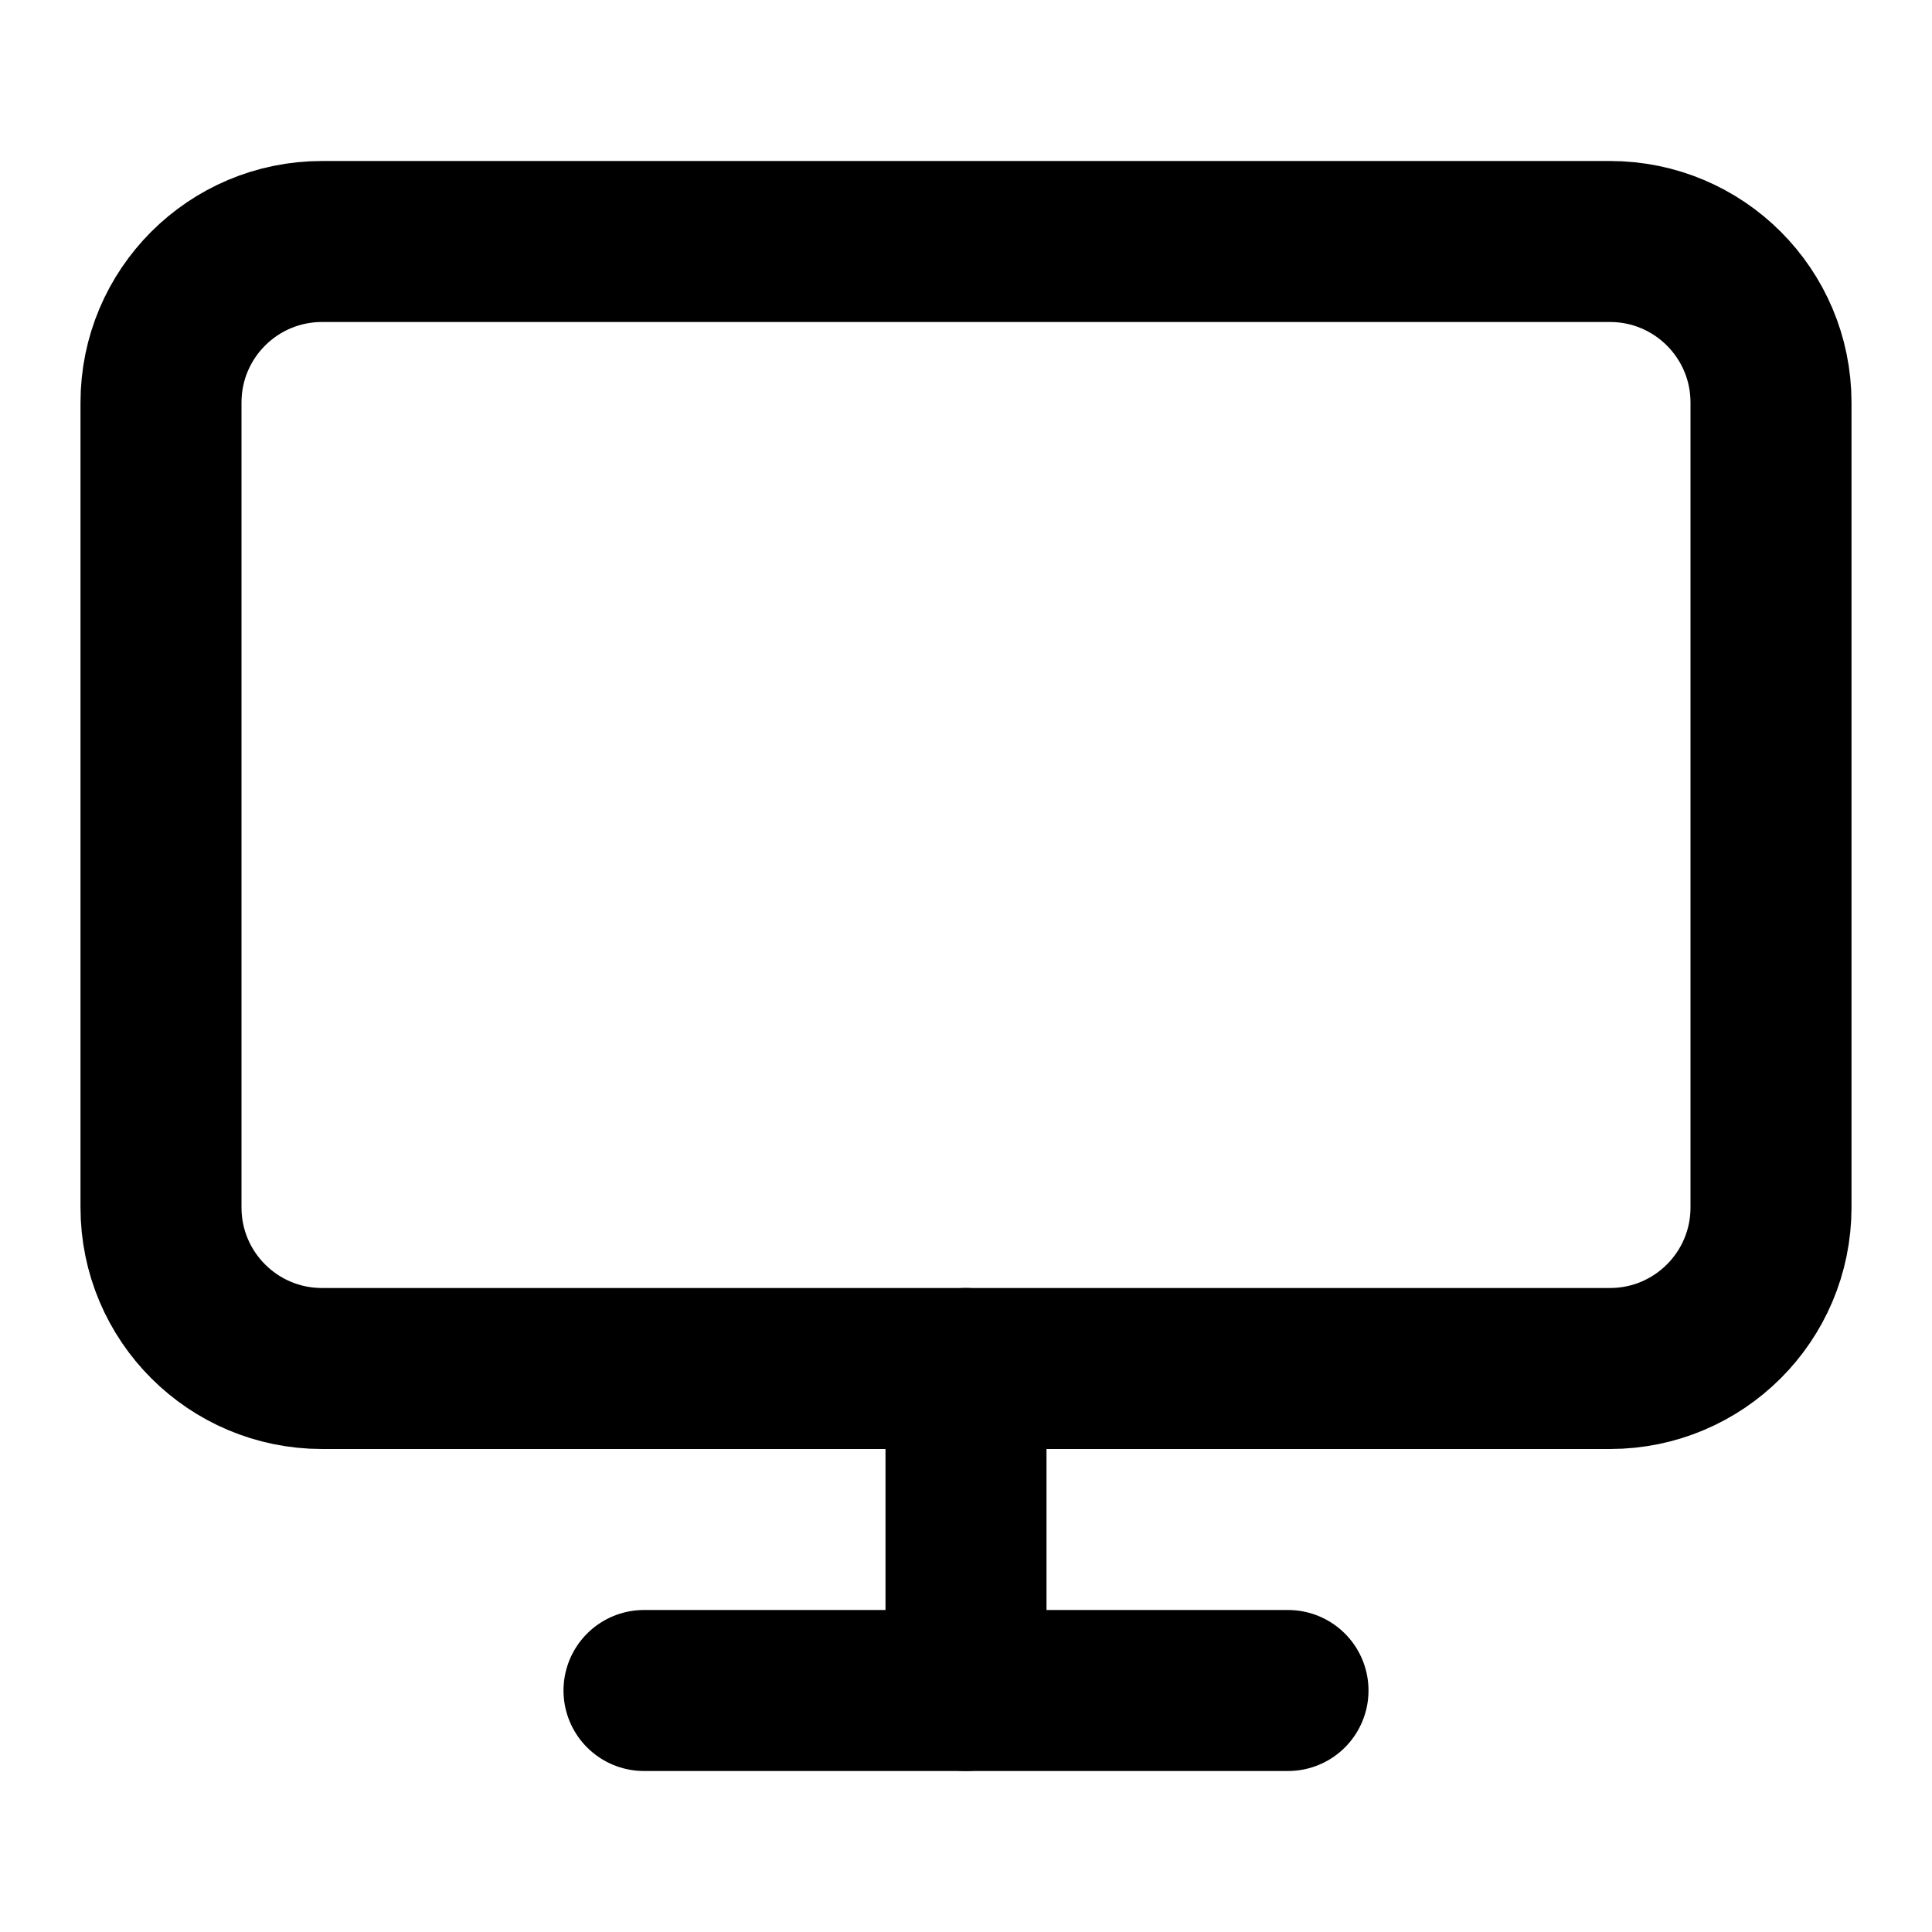
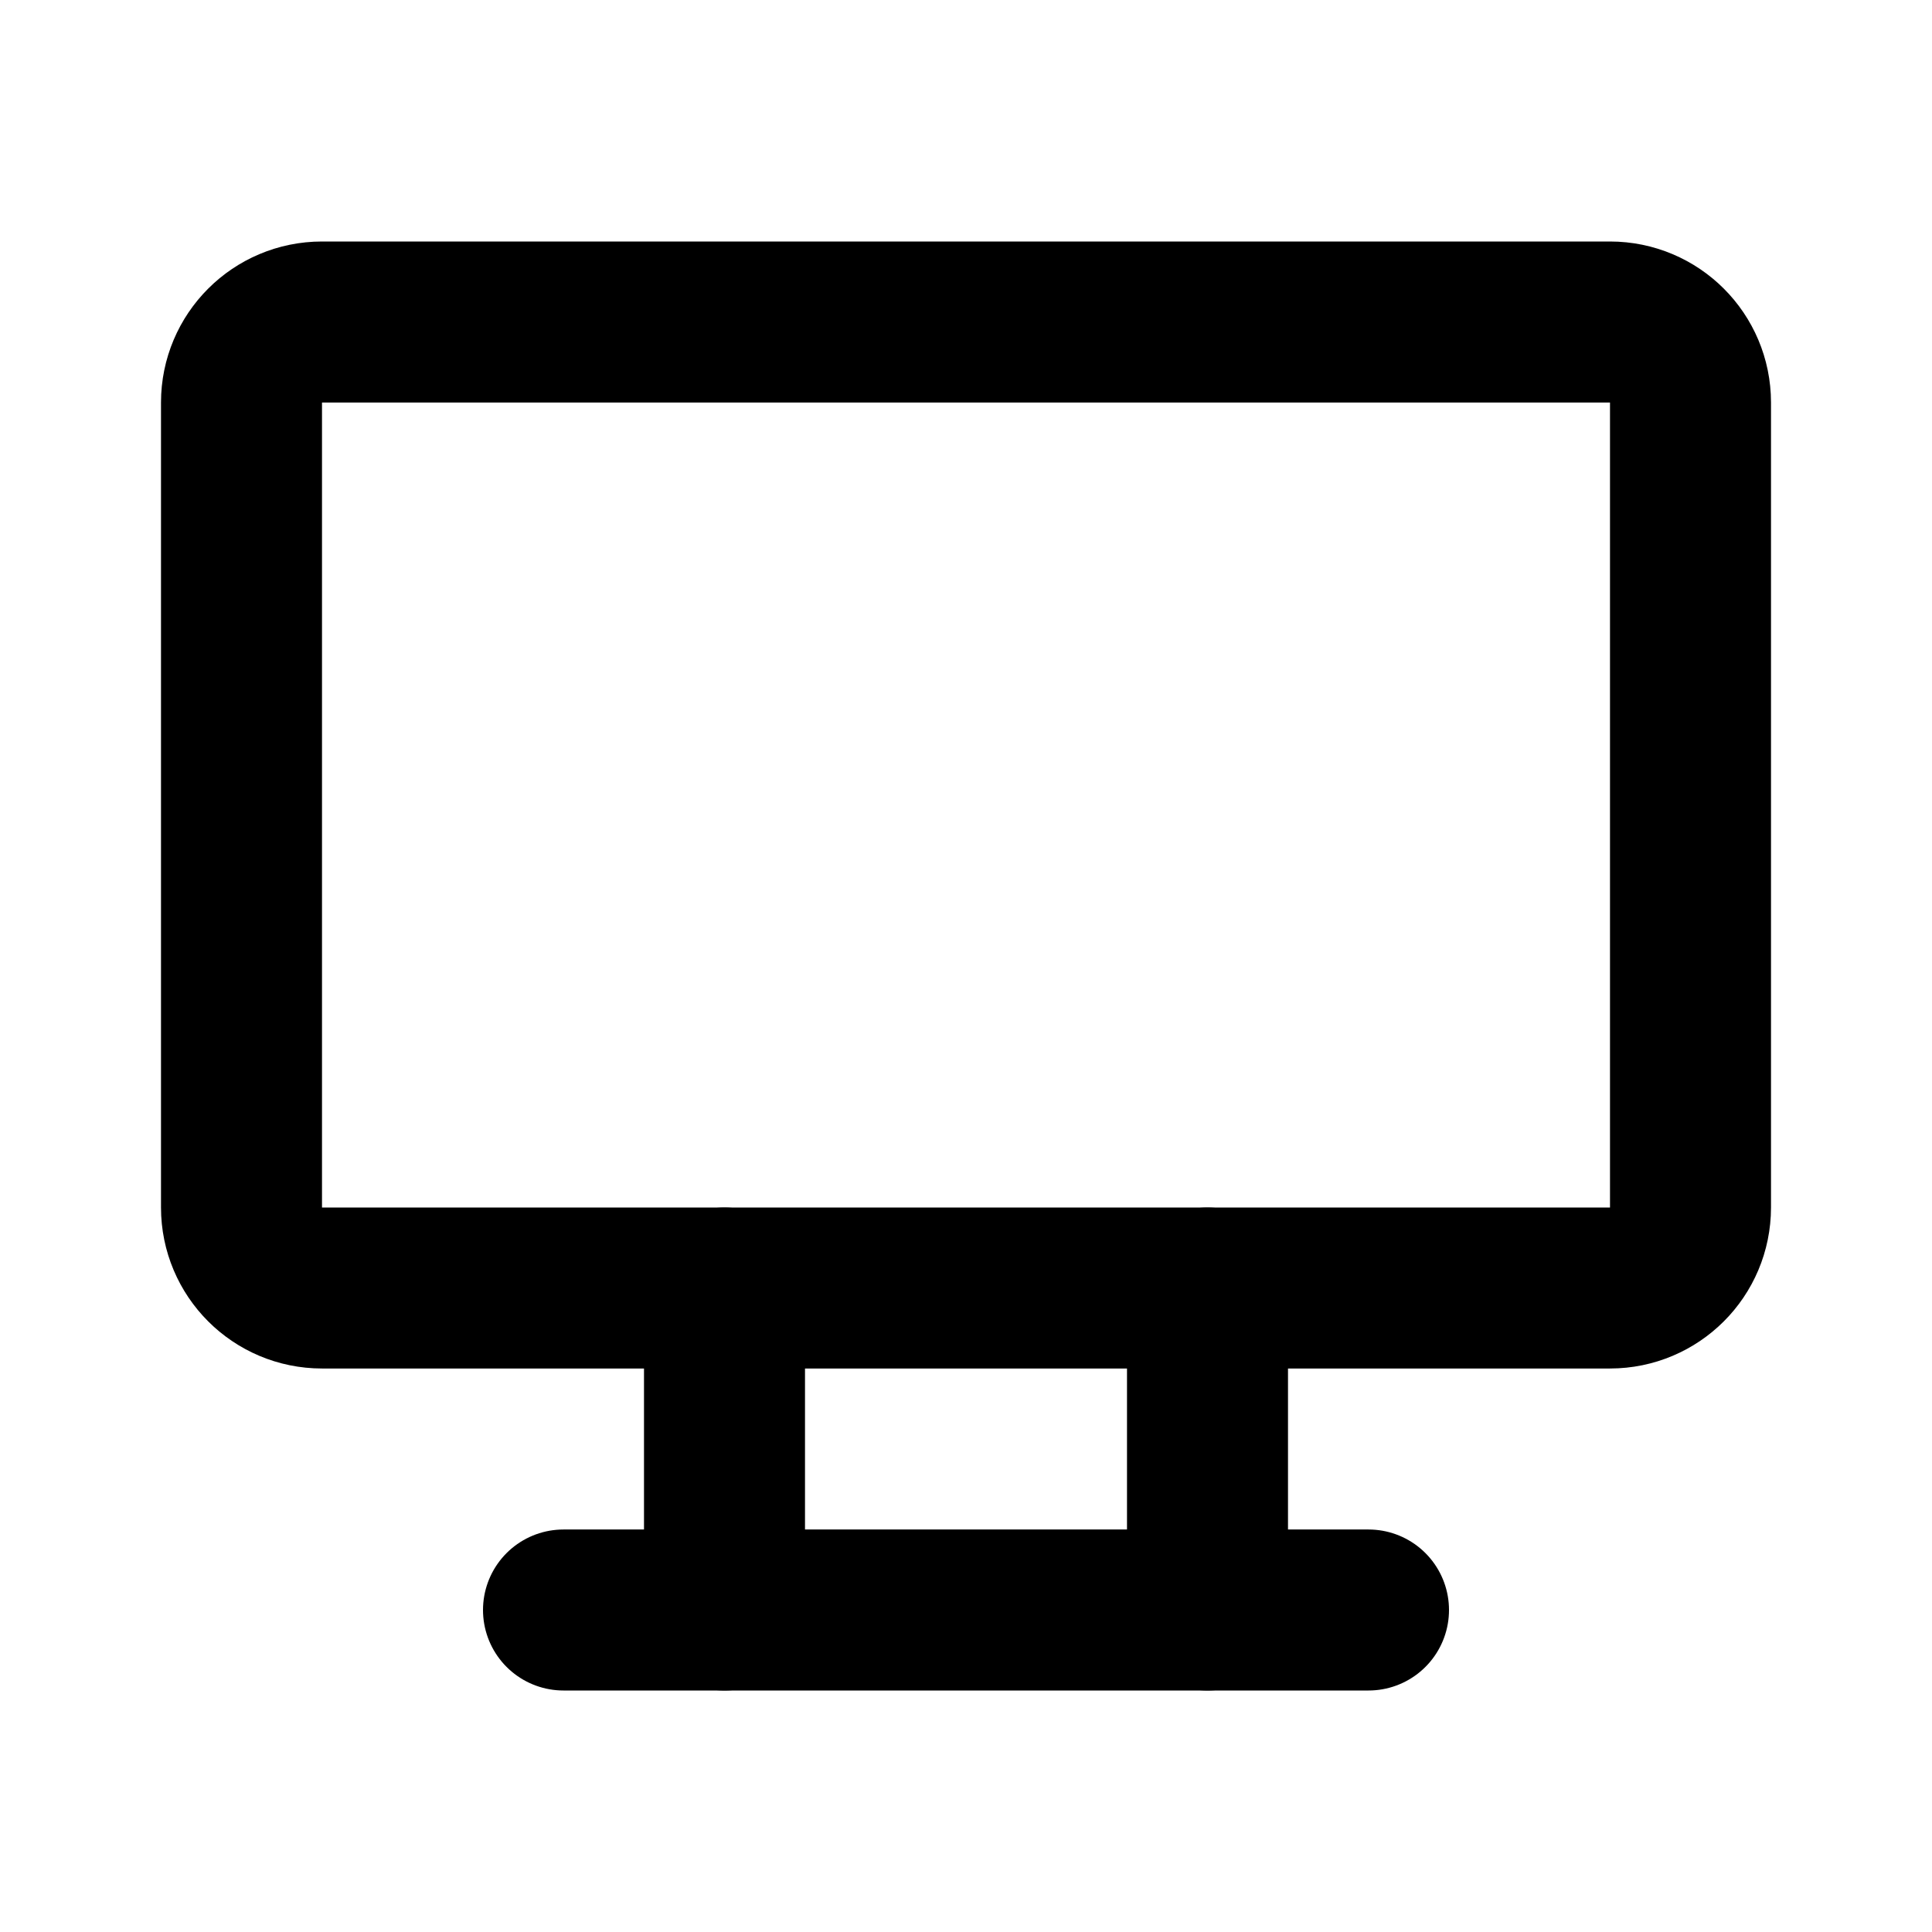
- <svg xmlns="http://www.w3.org/2000/svg" viewBox="0 0 24 24" fill="none" stroke="currentColor" stroke-width="2" stroke-linecap="round" stroke-linejoin="round">
-   <rect width="20" height="14" x="2" y="3" rx="2" />
-   <line x1="8" x2="16" y1="21" y2="21" />
-   <line x1="12" x2="12" y1="17" y2="21" />
+ <svg xmlns="http://www.w3.org/2000/svg" width="24" height="24" viewBox="0 0 24 24" fill="none" stroke="currentColor" stroke-width="2" stroke-linecap="round" stroke-linejoin="round">
+   <path d="M3 5a1 1 0 0 1 1 -1h16a1 1 0 0 1 1 1v10a1 1 0 0 1 -1 1h-16a1 1 0 0 1 -1 -1v-10" />
+   <path d="M7 20h10" />
+   <path d="M9 16v4" />
+   <path d="M15 16v4" />
</svg>
